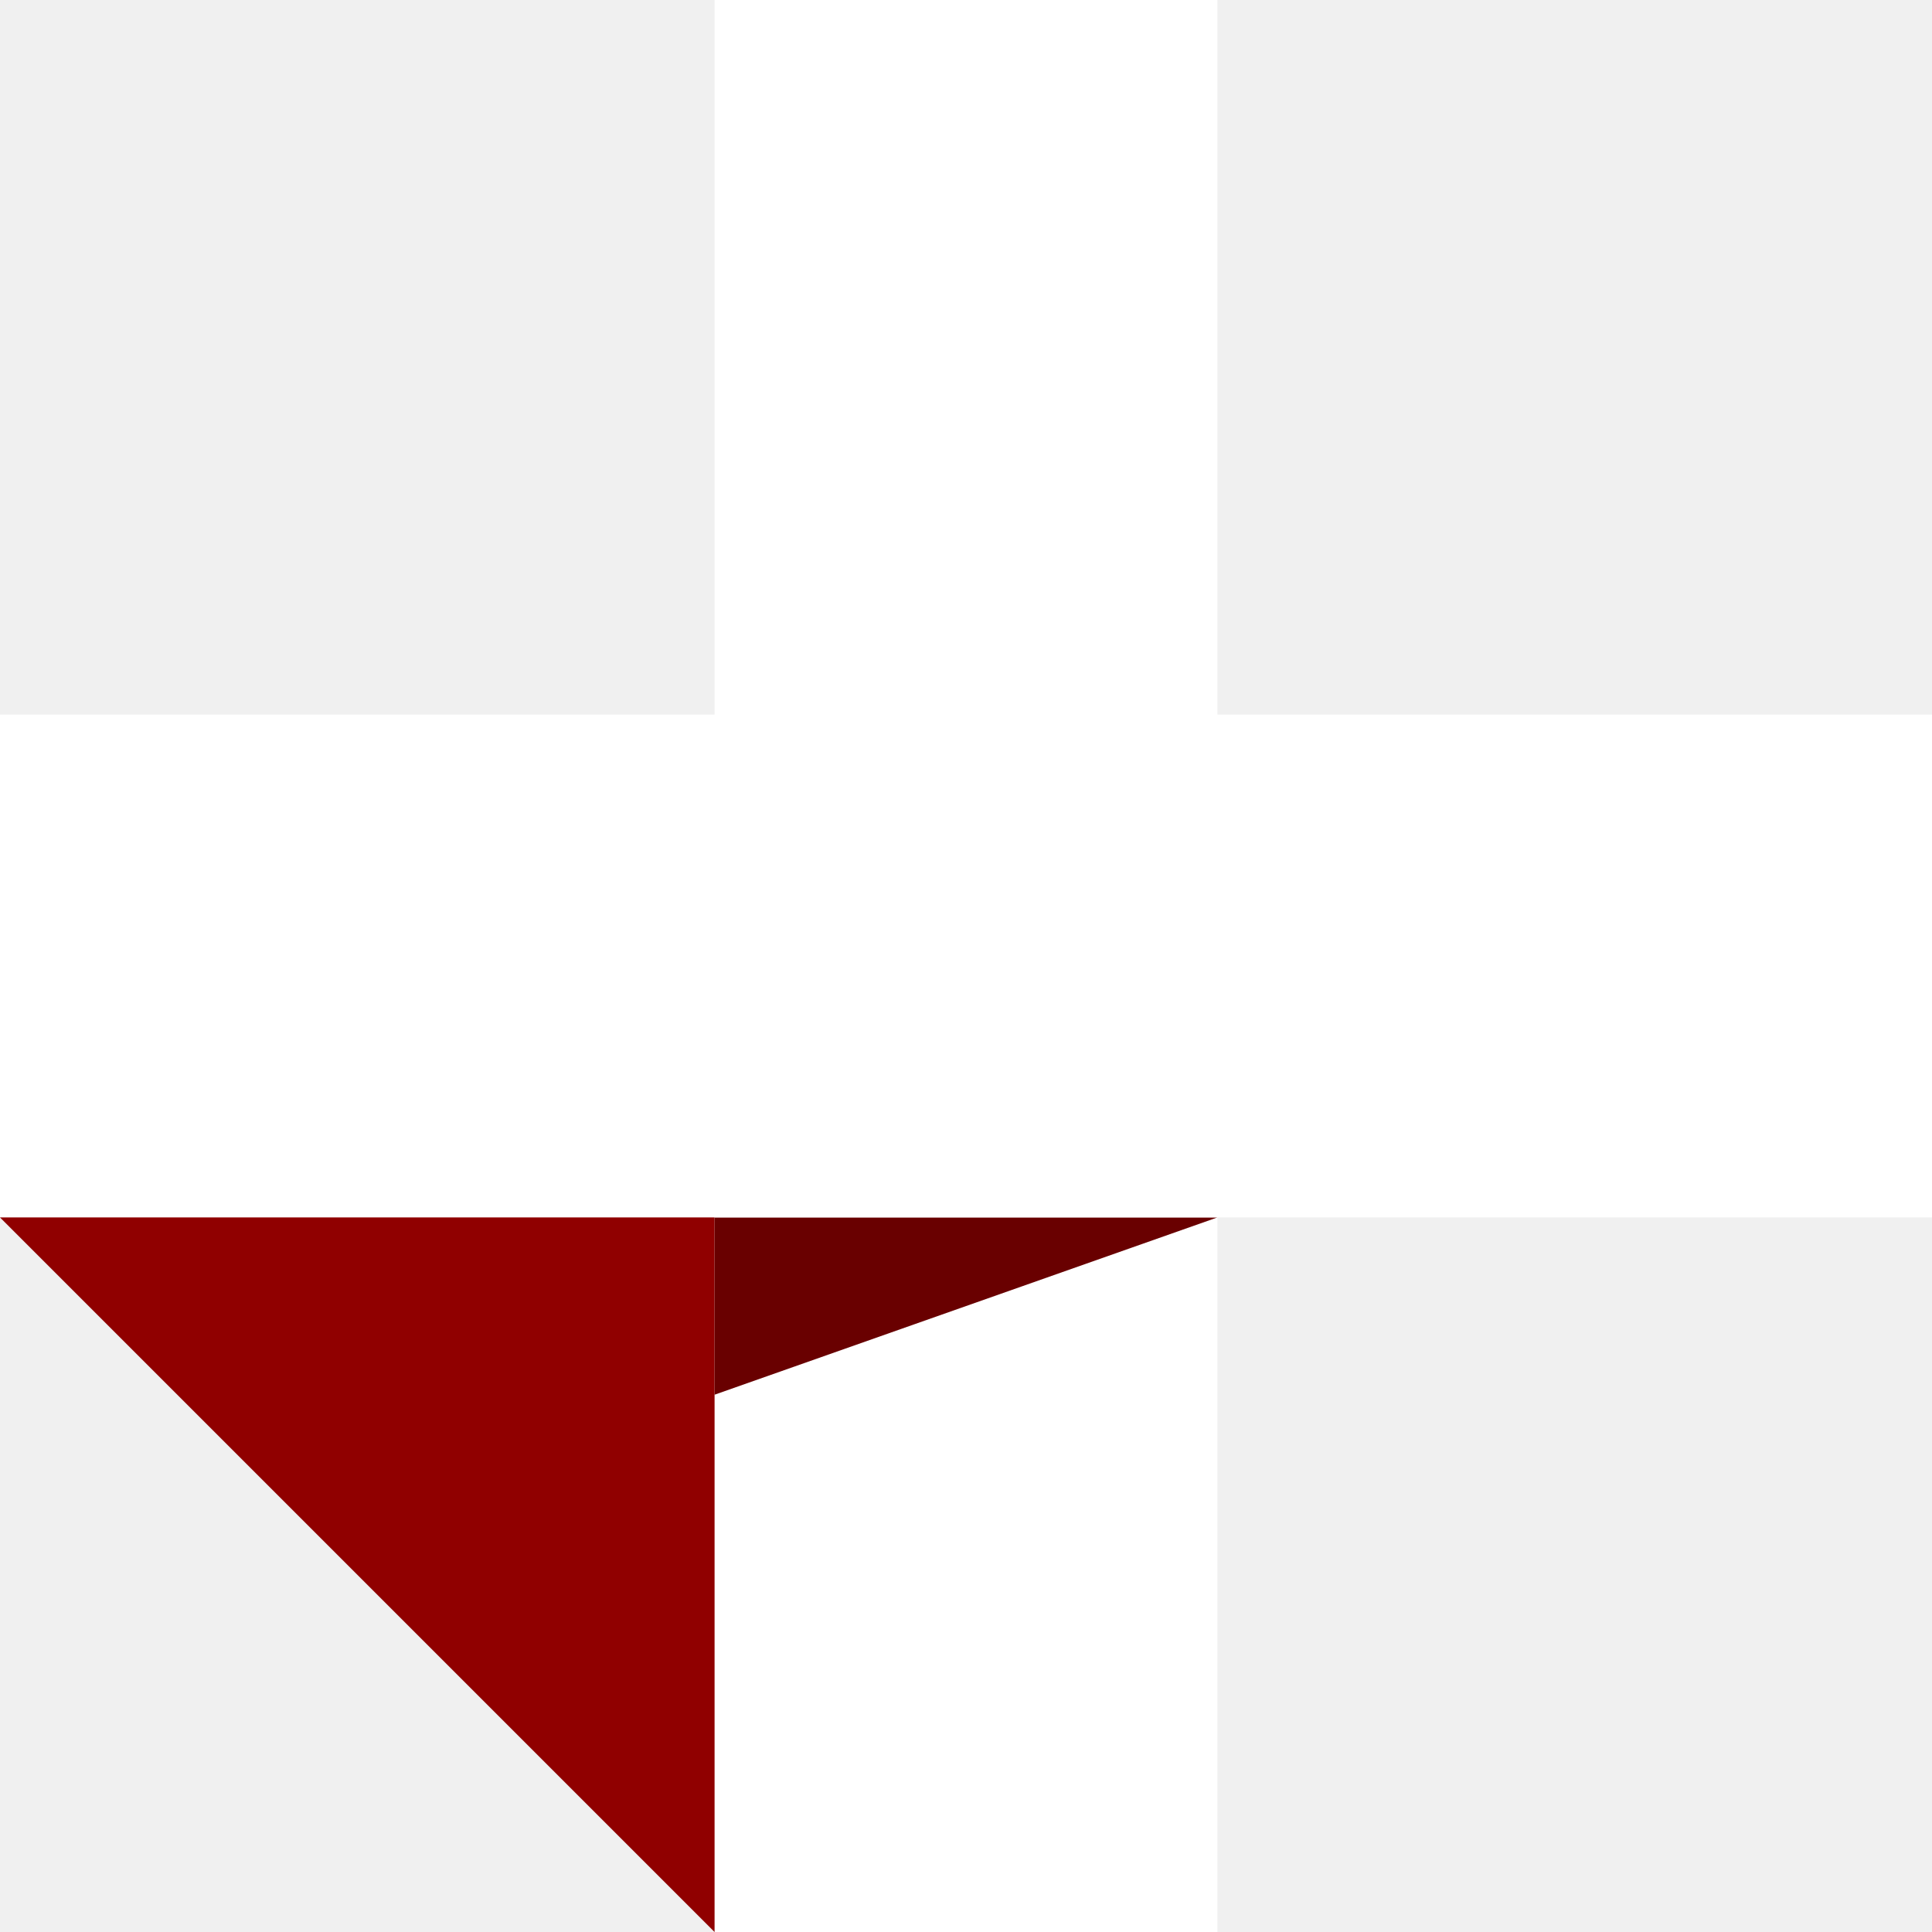
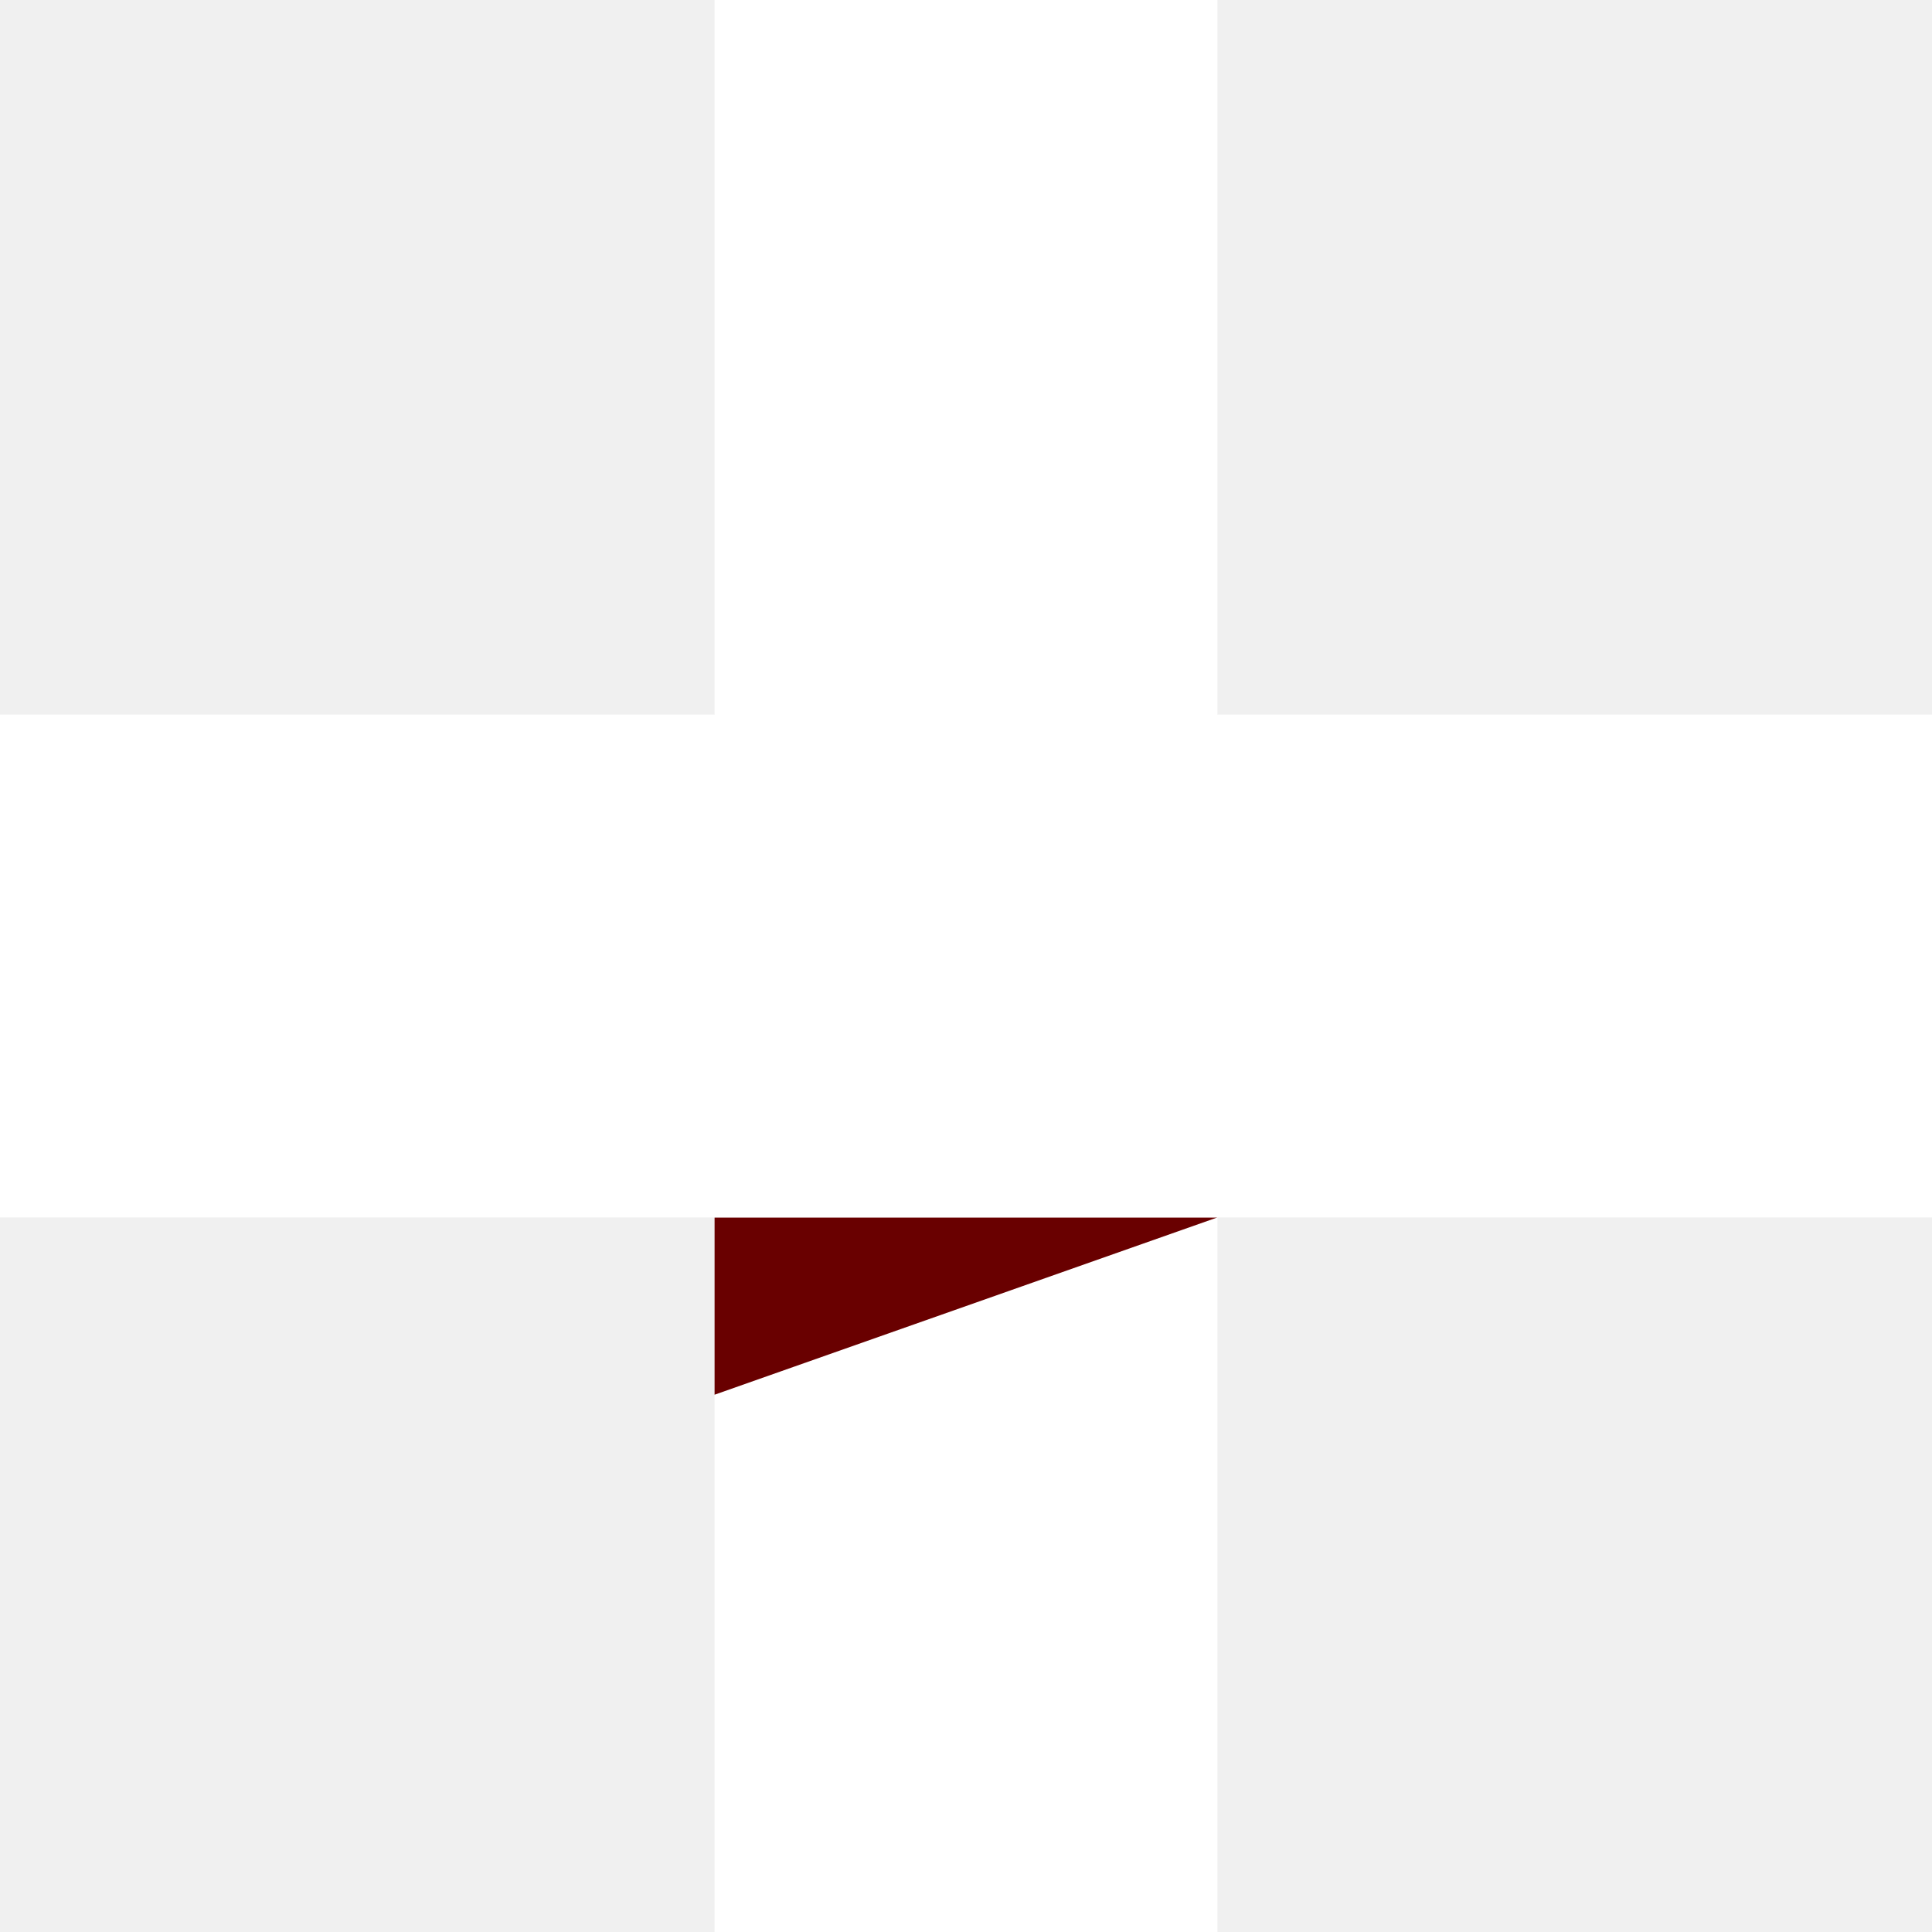
<svg xmlns="http://www.w3.org/2000/svg" viewBox="0 0 365 365">
-   <g id="shadow1">
-     <rect x="52.767" y="166.471" width="100.606" height="190.919" transform="translate(361.1635 374.2623) rotate(135)" style="fill: #900000" />
-   </g>
  <g id="leg">
    <rect x="135" width="95" height="365" style="fill: #fff" />
  </g>
  <g id="shadow2">
    <polygon points="135 230 135 263.493 230 230 135 230" style="fill: #690000" />
  </g>
  <g id="arm">
    <rect x="135" width="95" height="365" transform="translate(365 -0.00003) rotate(90)" style="fill: #fff" />
  </g>
</svg>
